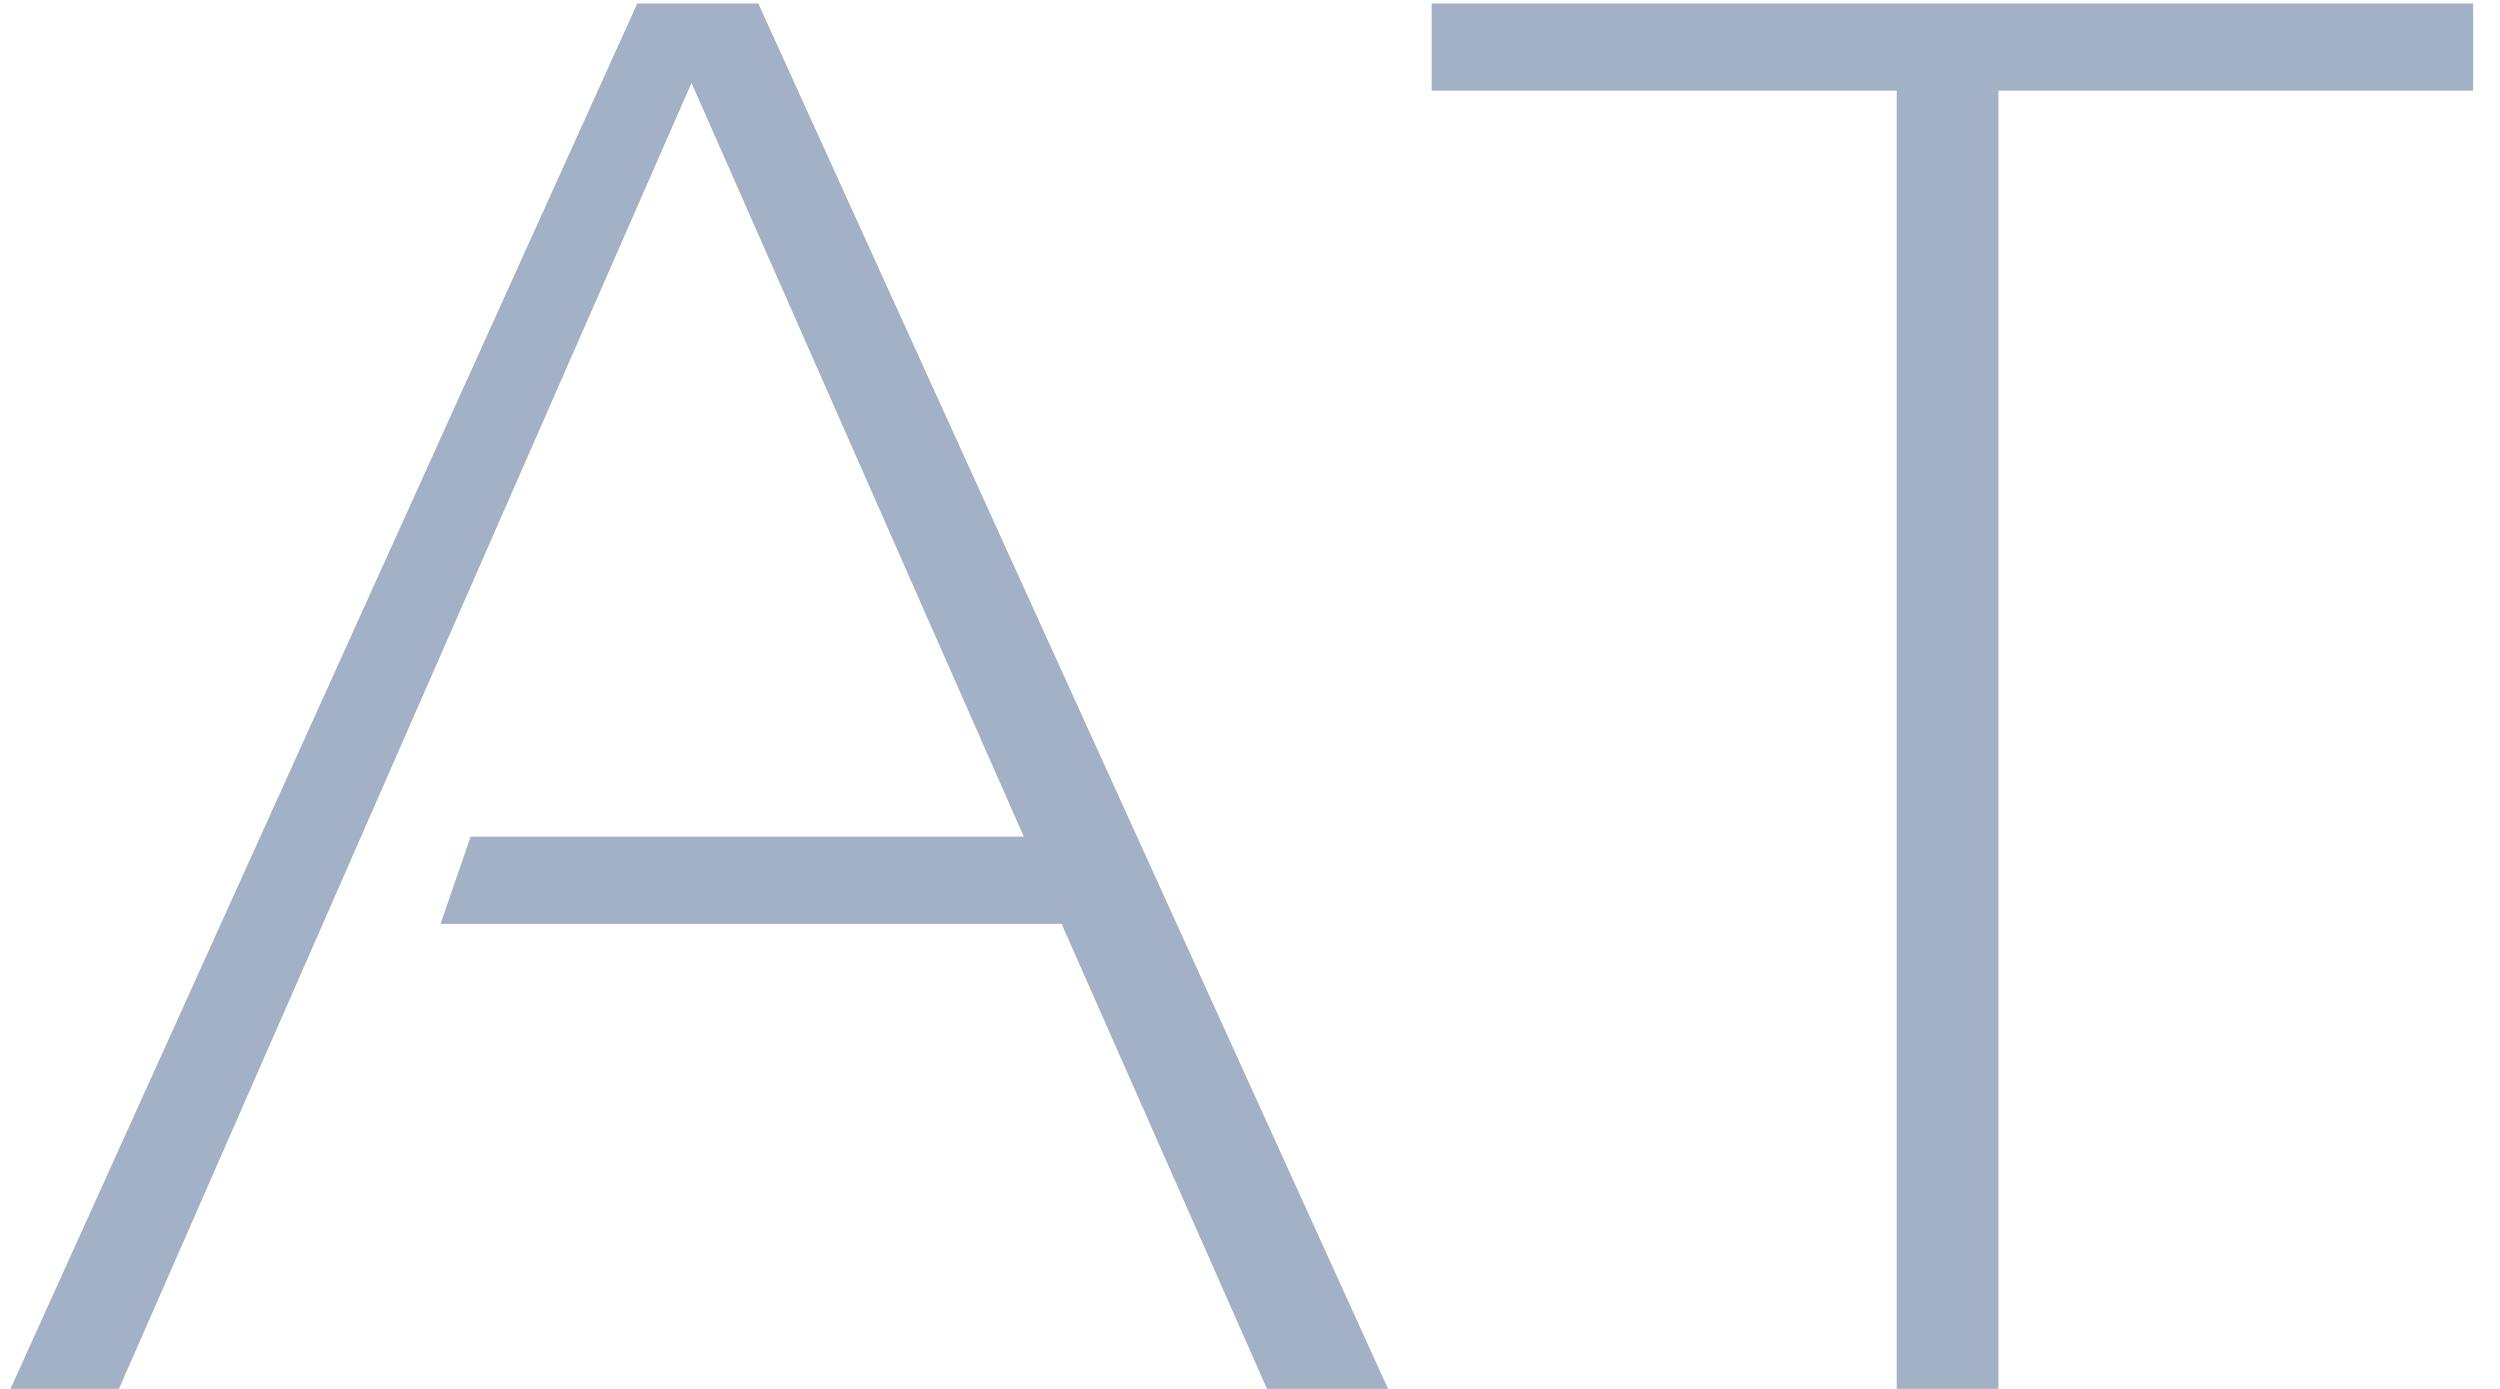
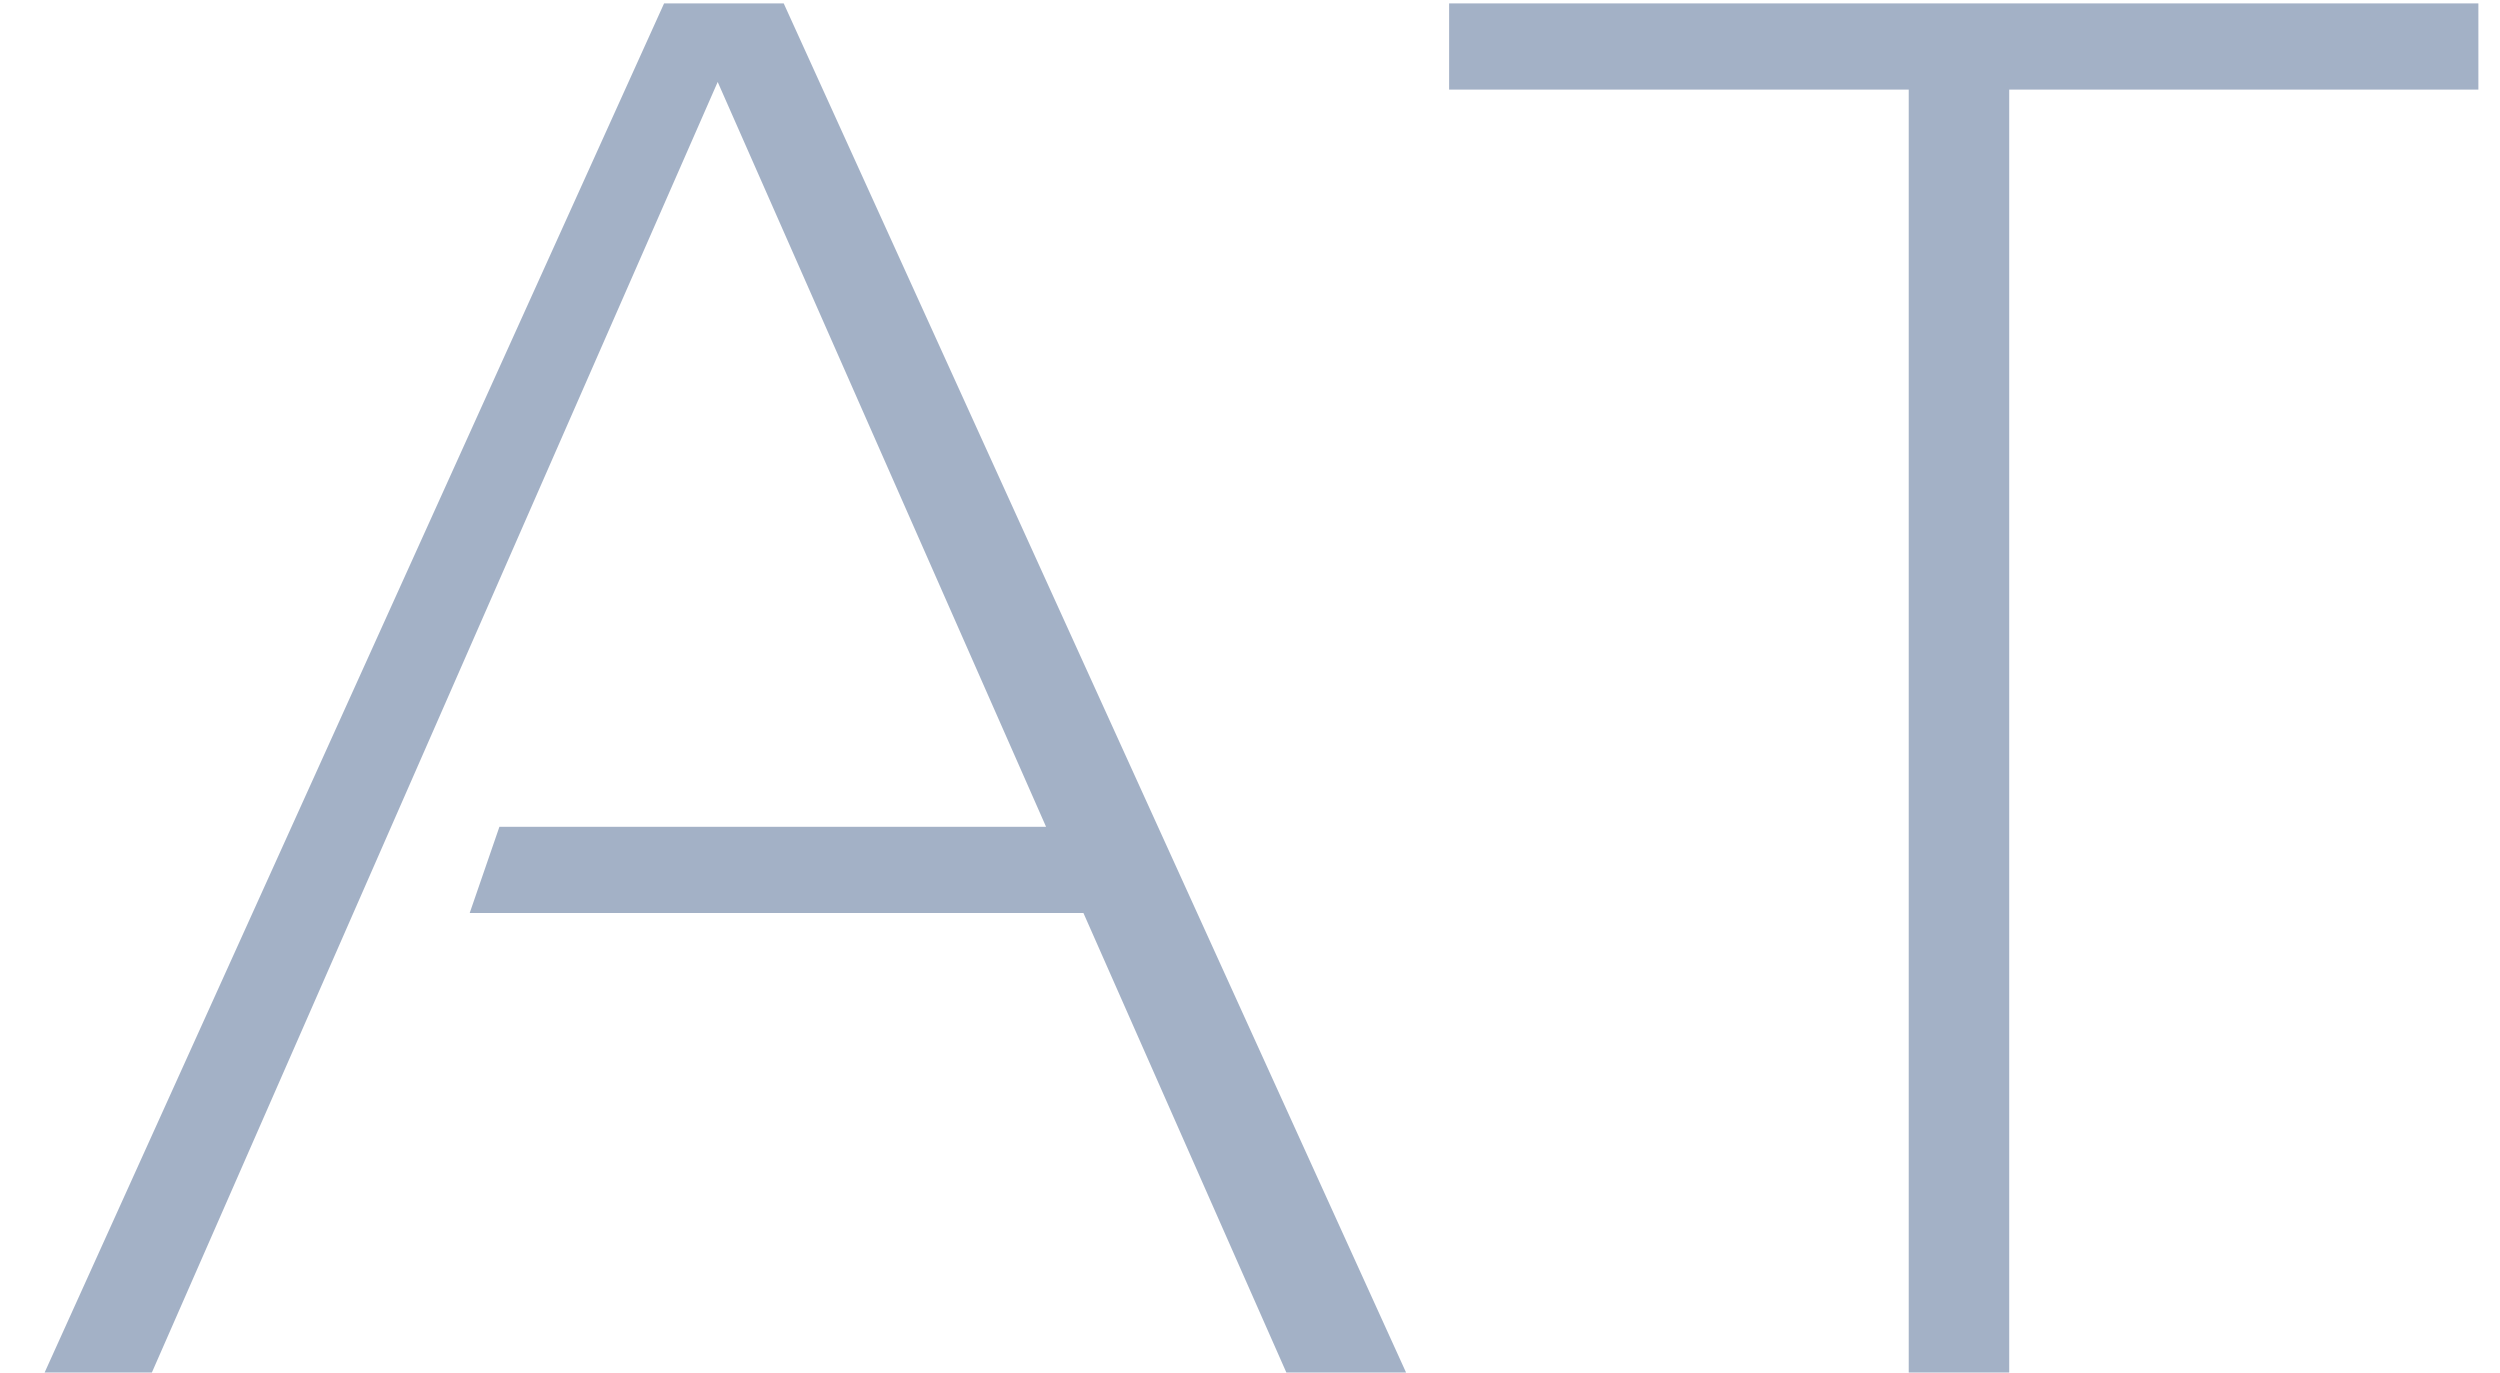
- <svg xmlns="http://www.w3.org/2000/svg" width="63" height="35" viewBox="0 0 63 35" fill="none">
-   <path d="M2.997 35H0.263L16.059 0.088H19.11L34.98 35H31.928L26.752 23.281H11.102L11.859 21.084H25.8L17.426 2.09L2.997 35ZM62.323 0.088V2.285H50.36V35H47.797V2.285H36.078V0.088H62.323Z" fill="#A3B1C6" />
+ <svg xmlns="http://www.w3.org/2000/svg" width="51" height="28" viewBox="0 0 51 28" fill="none">
+   <path d="M3.098 28H0.91L13.547 0.07H15.988L28.684 28H26.242L22.102 18.625H9.582L10.188 16.867H21.34L14.641 1.672L3.098 28ZM50.559 0.07V1.828H40.988V28H38.938V1.828H29.562V0.07H50.559Z" fill="#A3B1C6" />
</svg>
